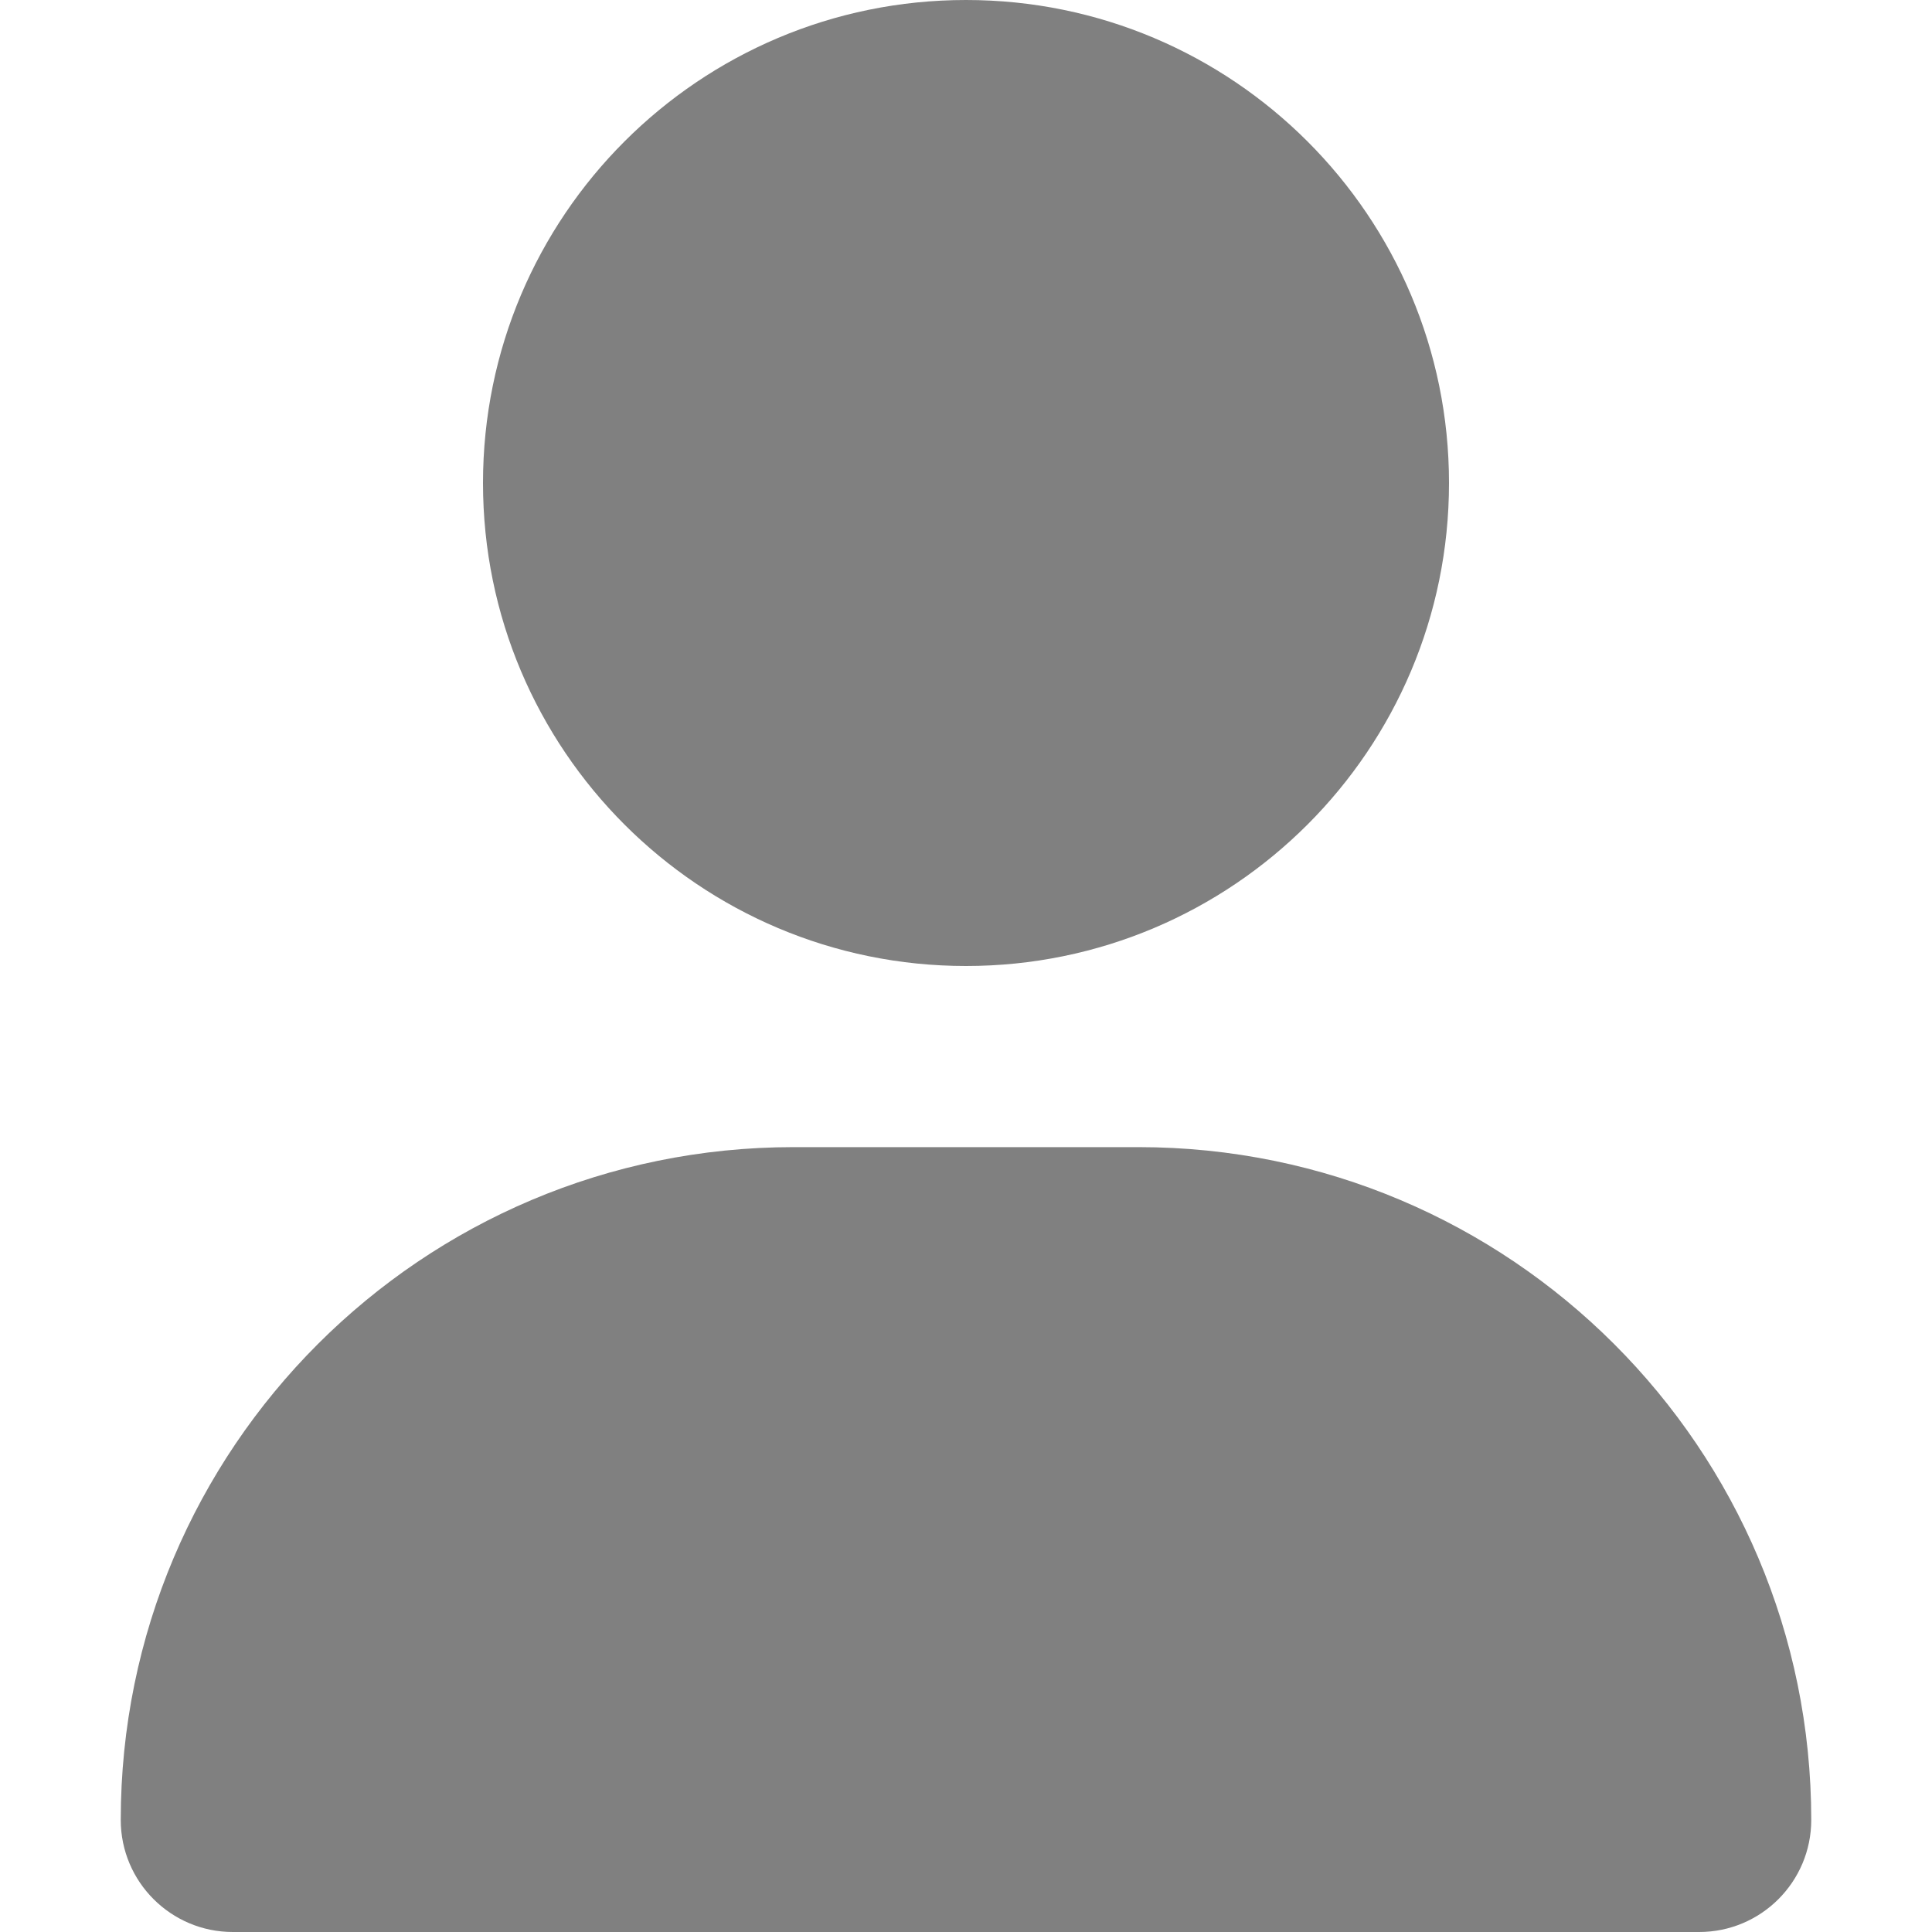
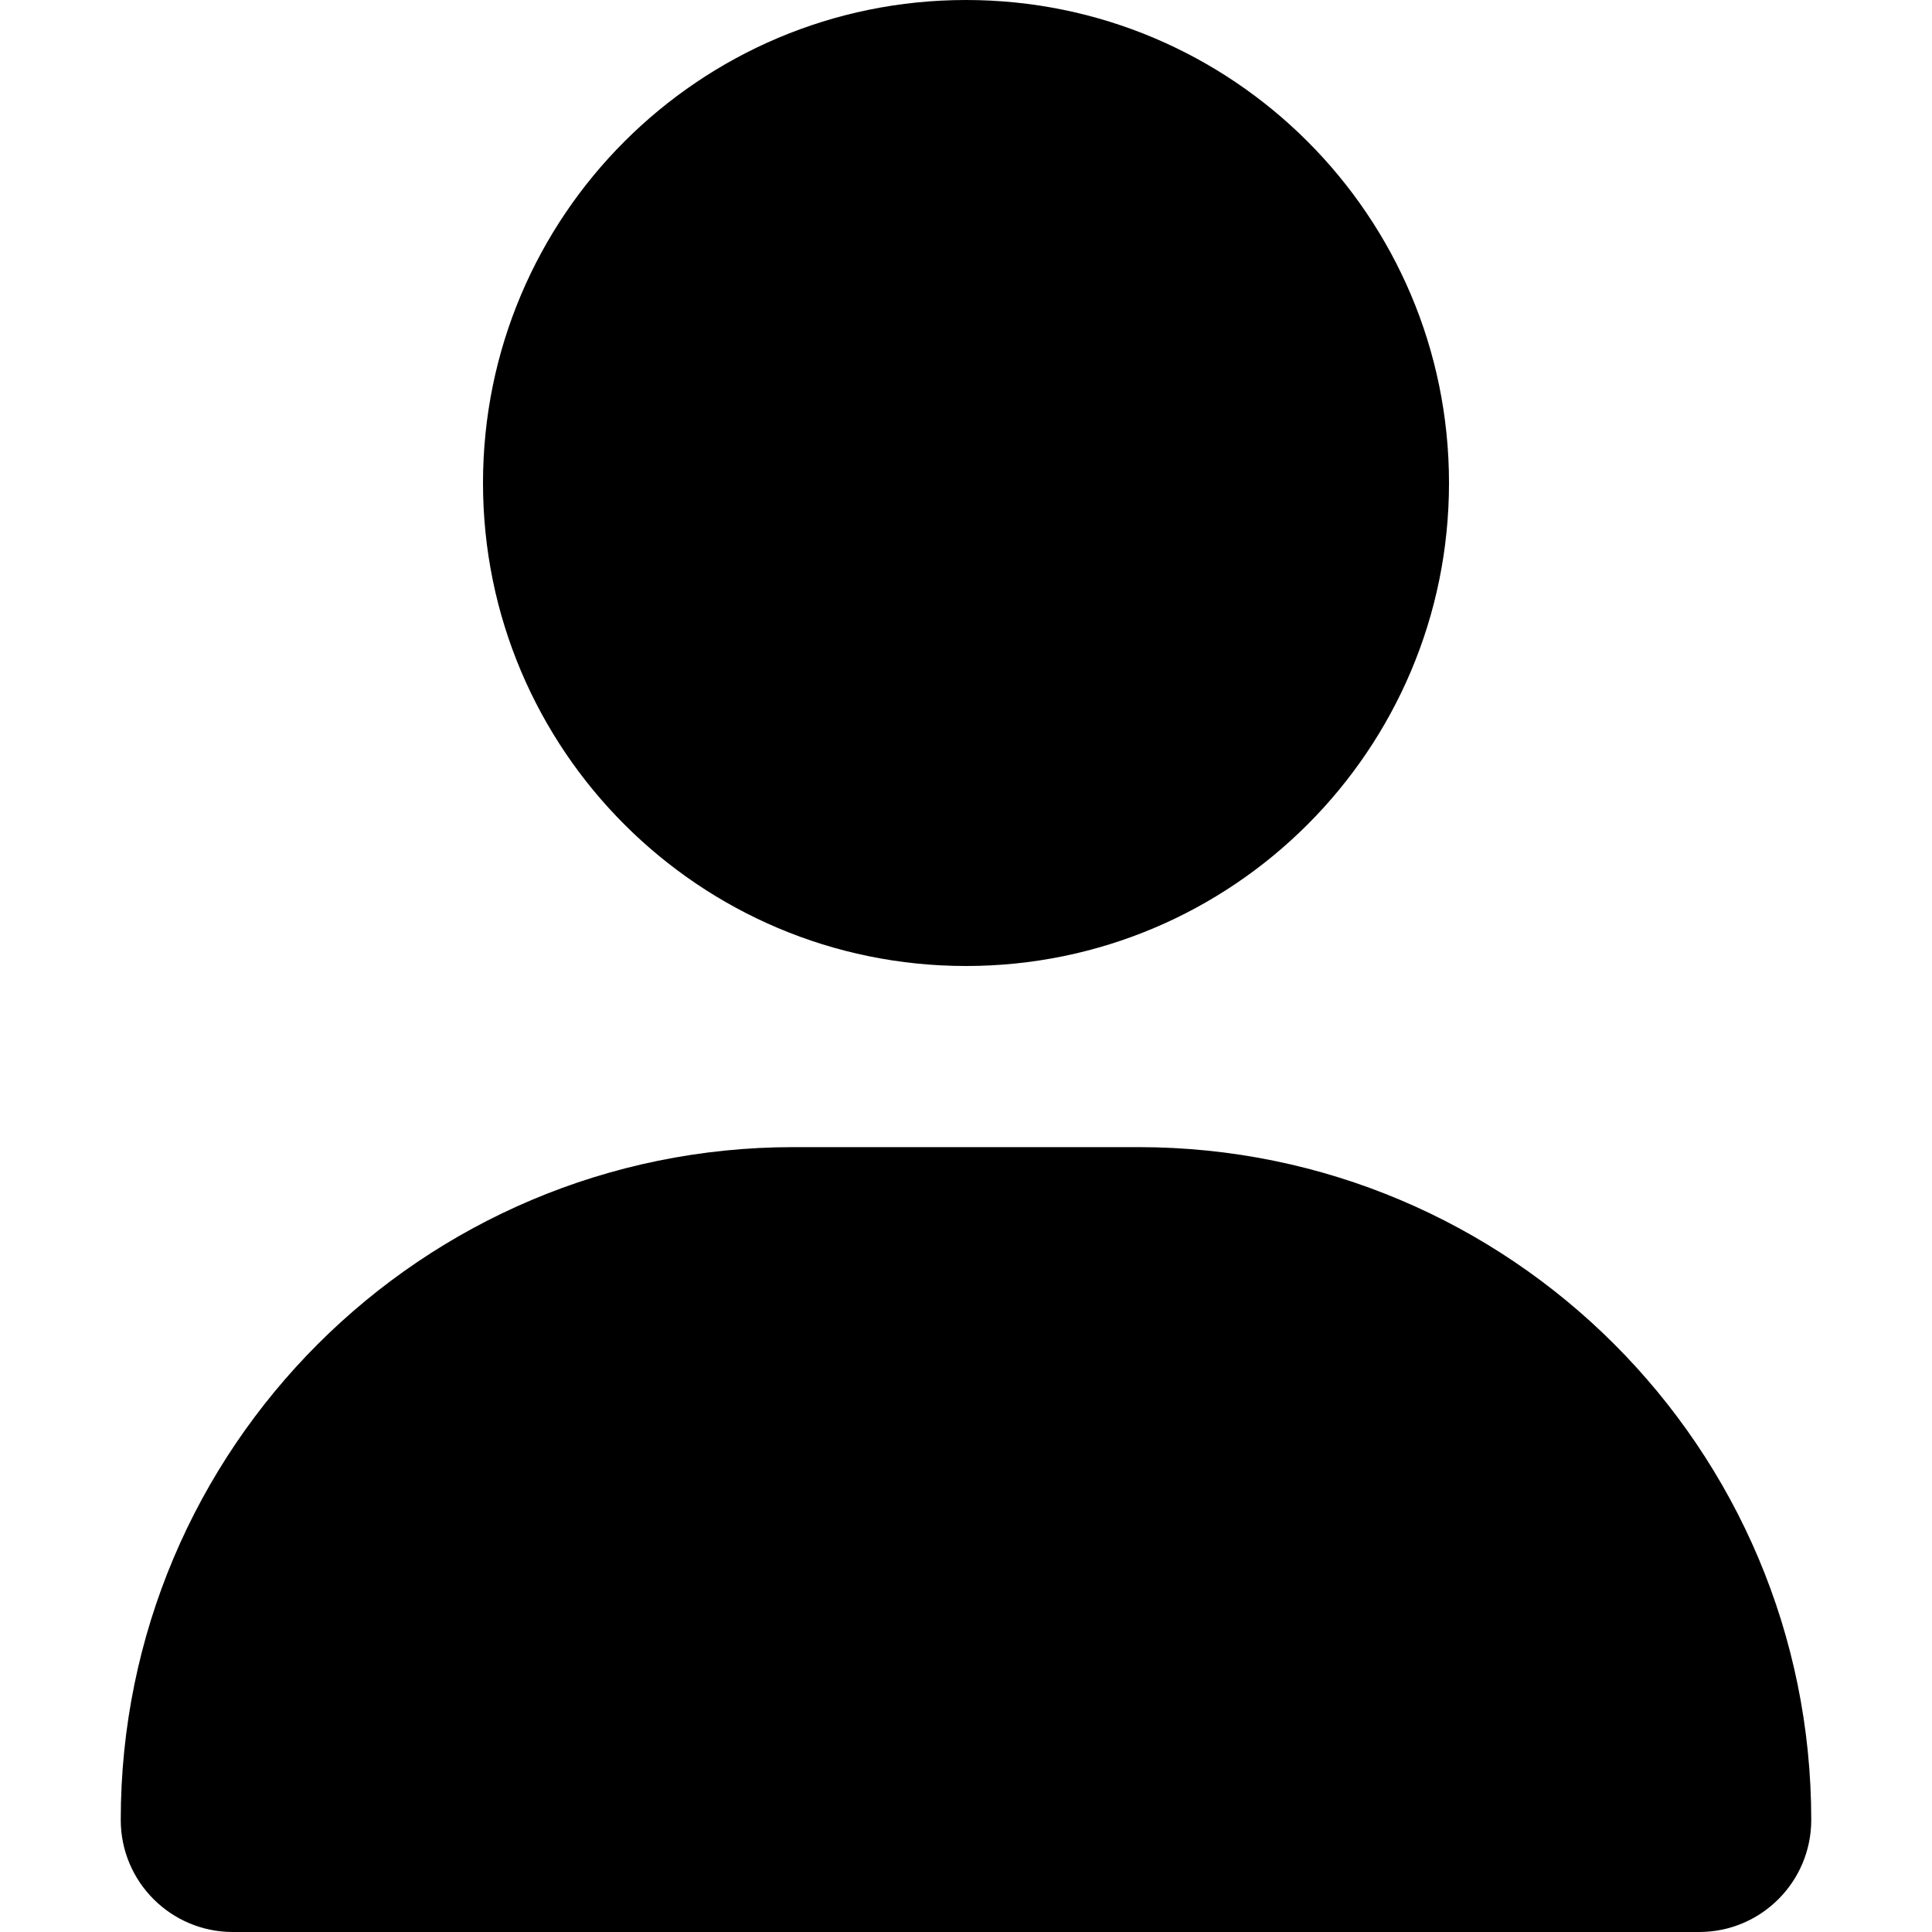
- <svg xmlns="http://www.w3.org/2000/svg" fill="grey" width="23" height="23" viewBox="0 0 448 512">
+ <svg xmlns="http://www.w3.org/2000/svg" width="23" height="23" viewBox="0 0 448 512">
  <path d="M224 256A128 128 0 1 0 224 0a128 128 0 1 0 0 256zm-45.7 48C79.8 304 0 383.8 0 482.3C0 498.7 13.3 512 29.7 512H418.3c16.4 0 29.7-13.3 29.7-29.7C448 383.8 368.2 304 269.7 304H178.3z" />
</svg>
